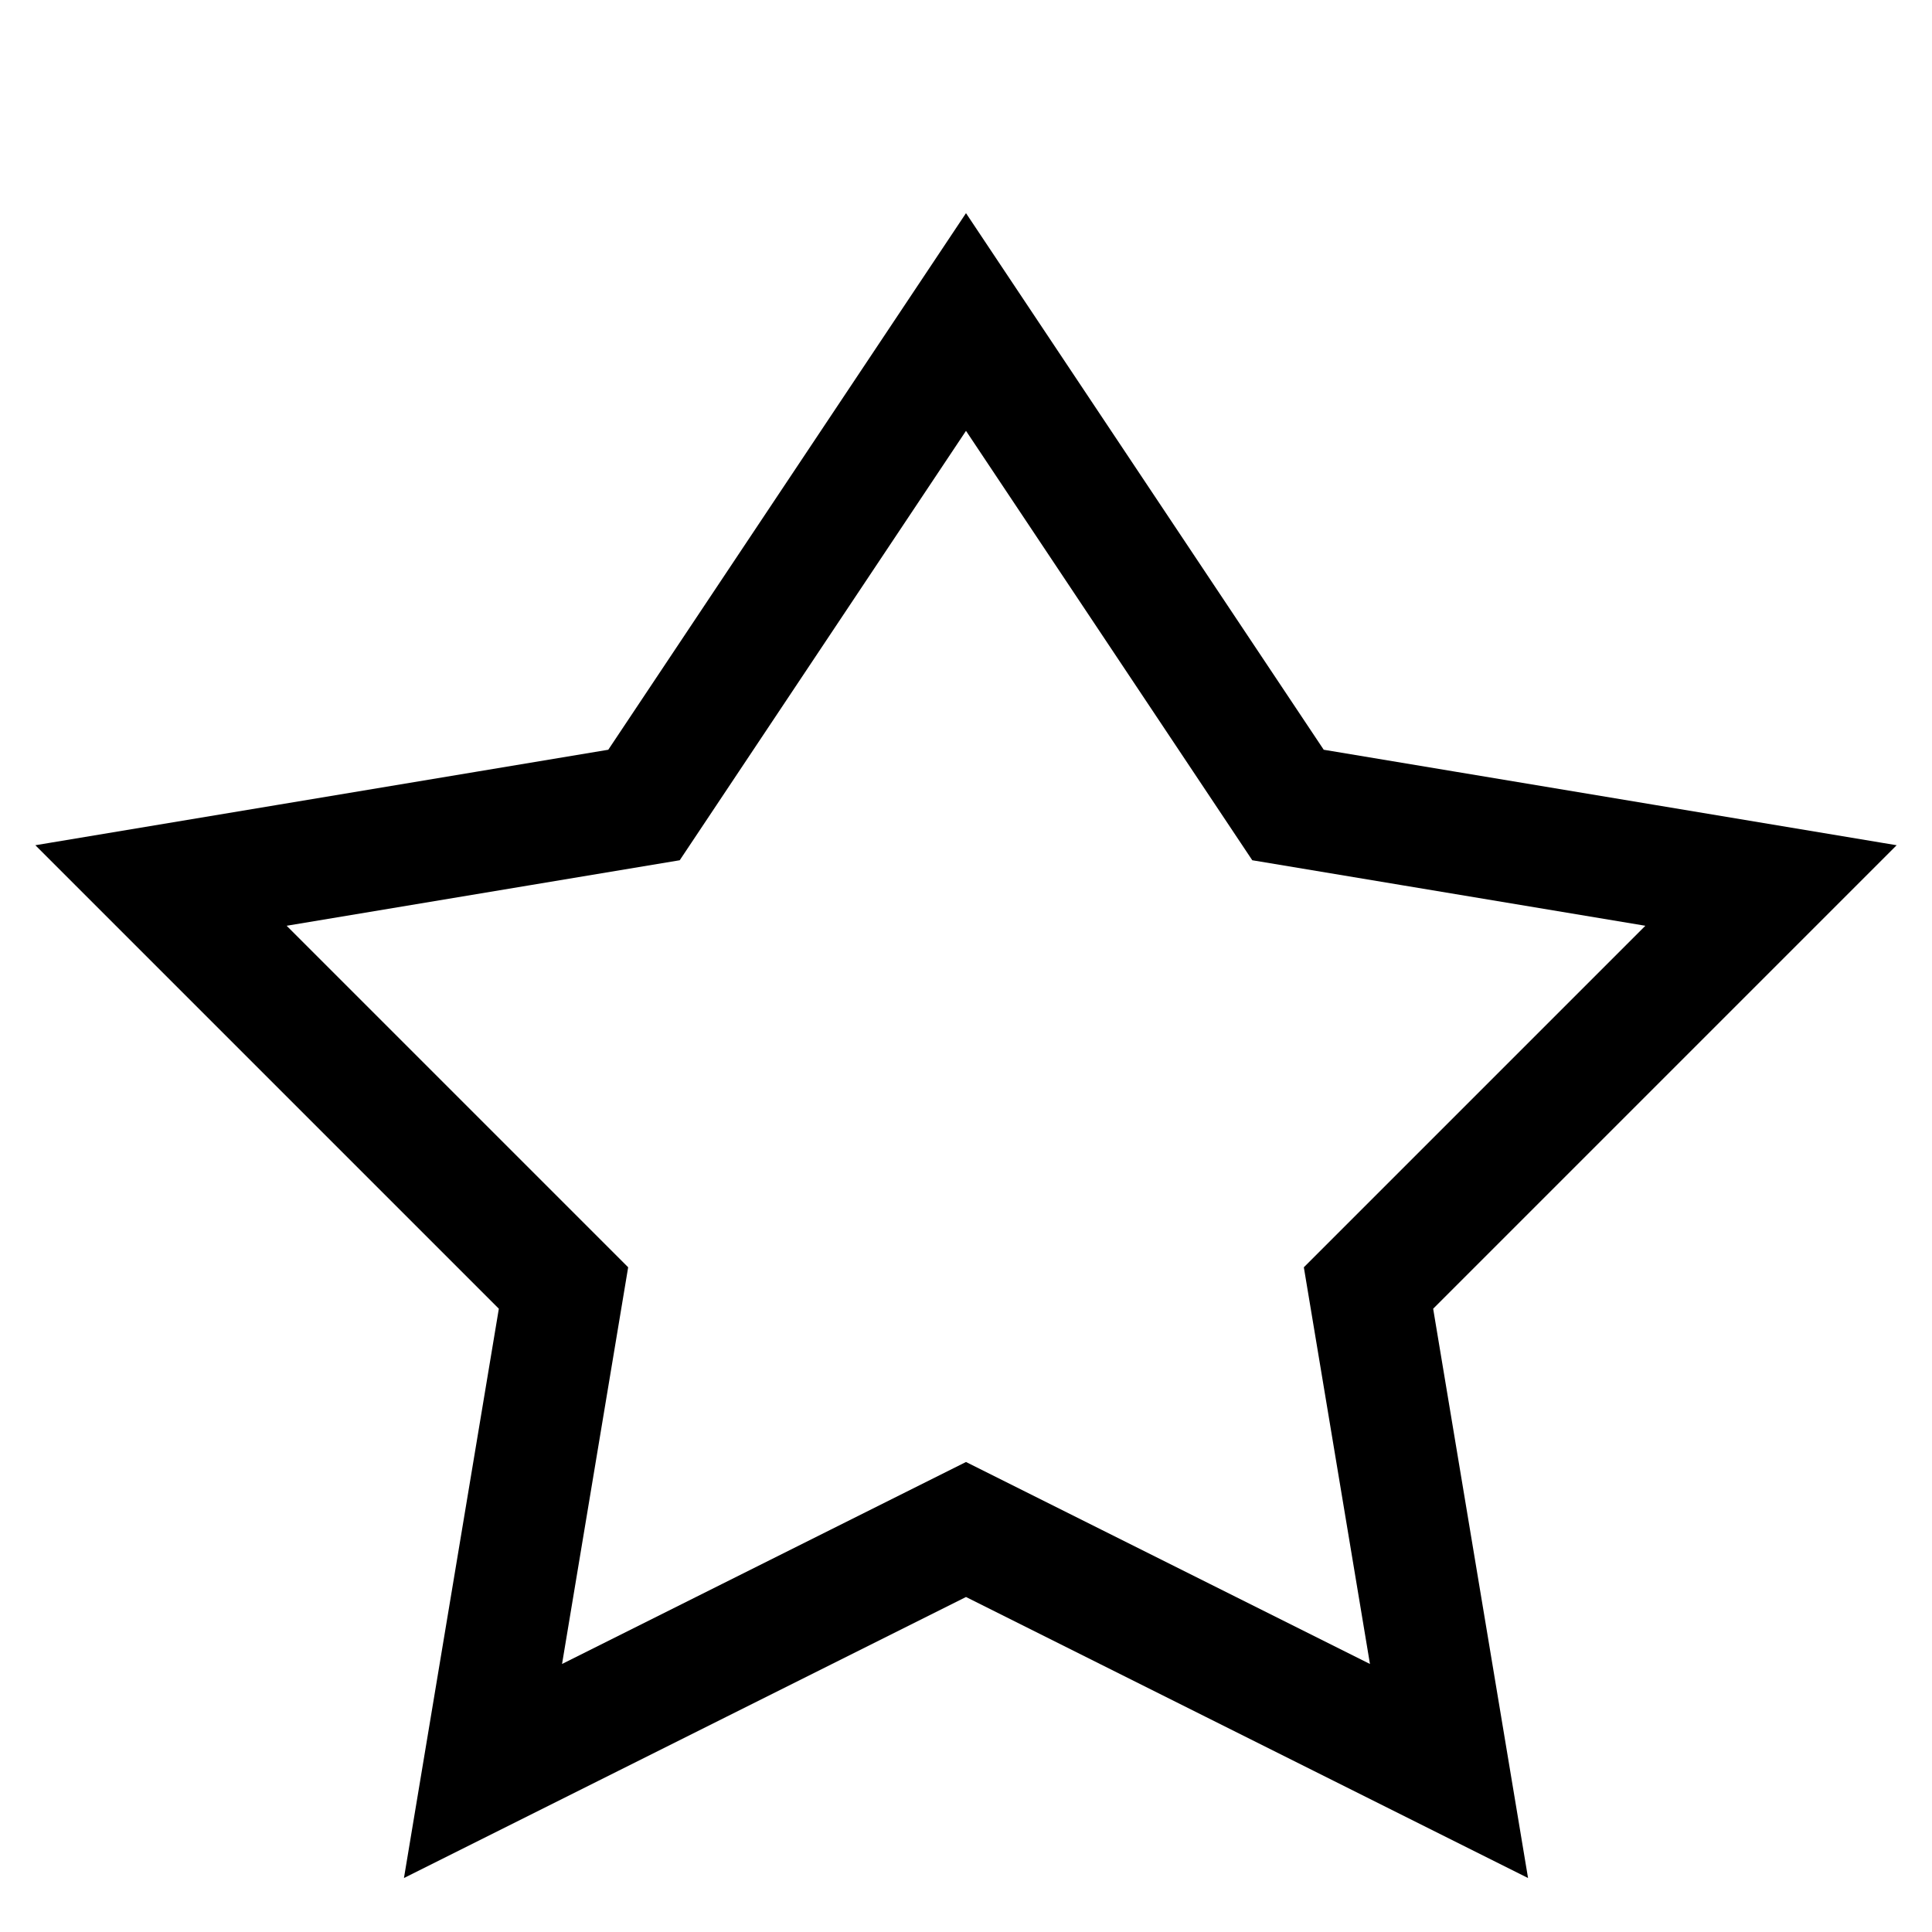
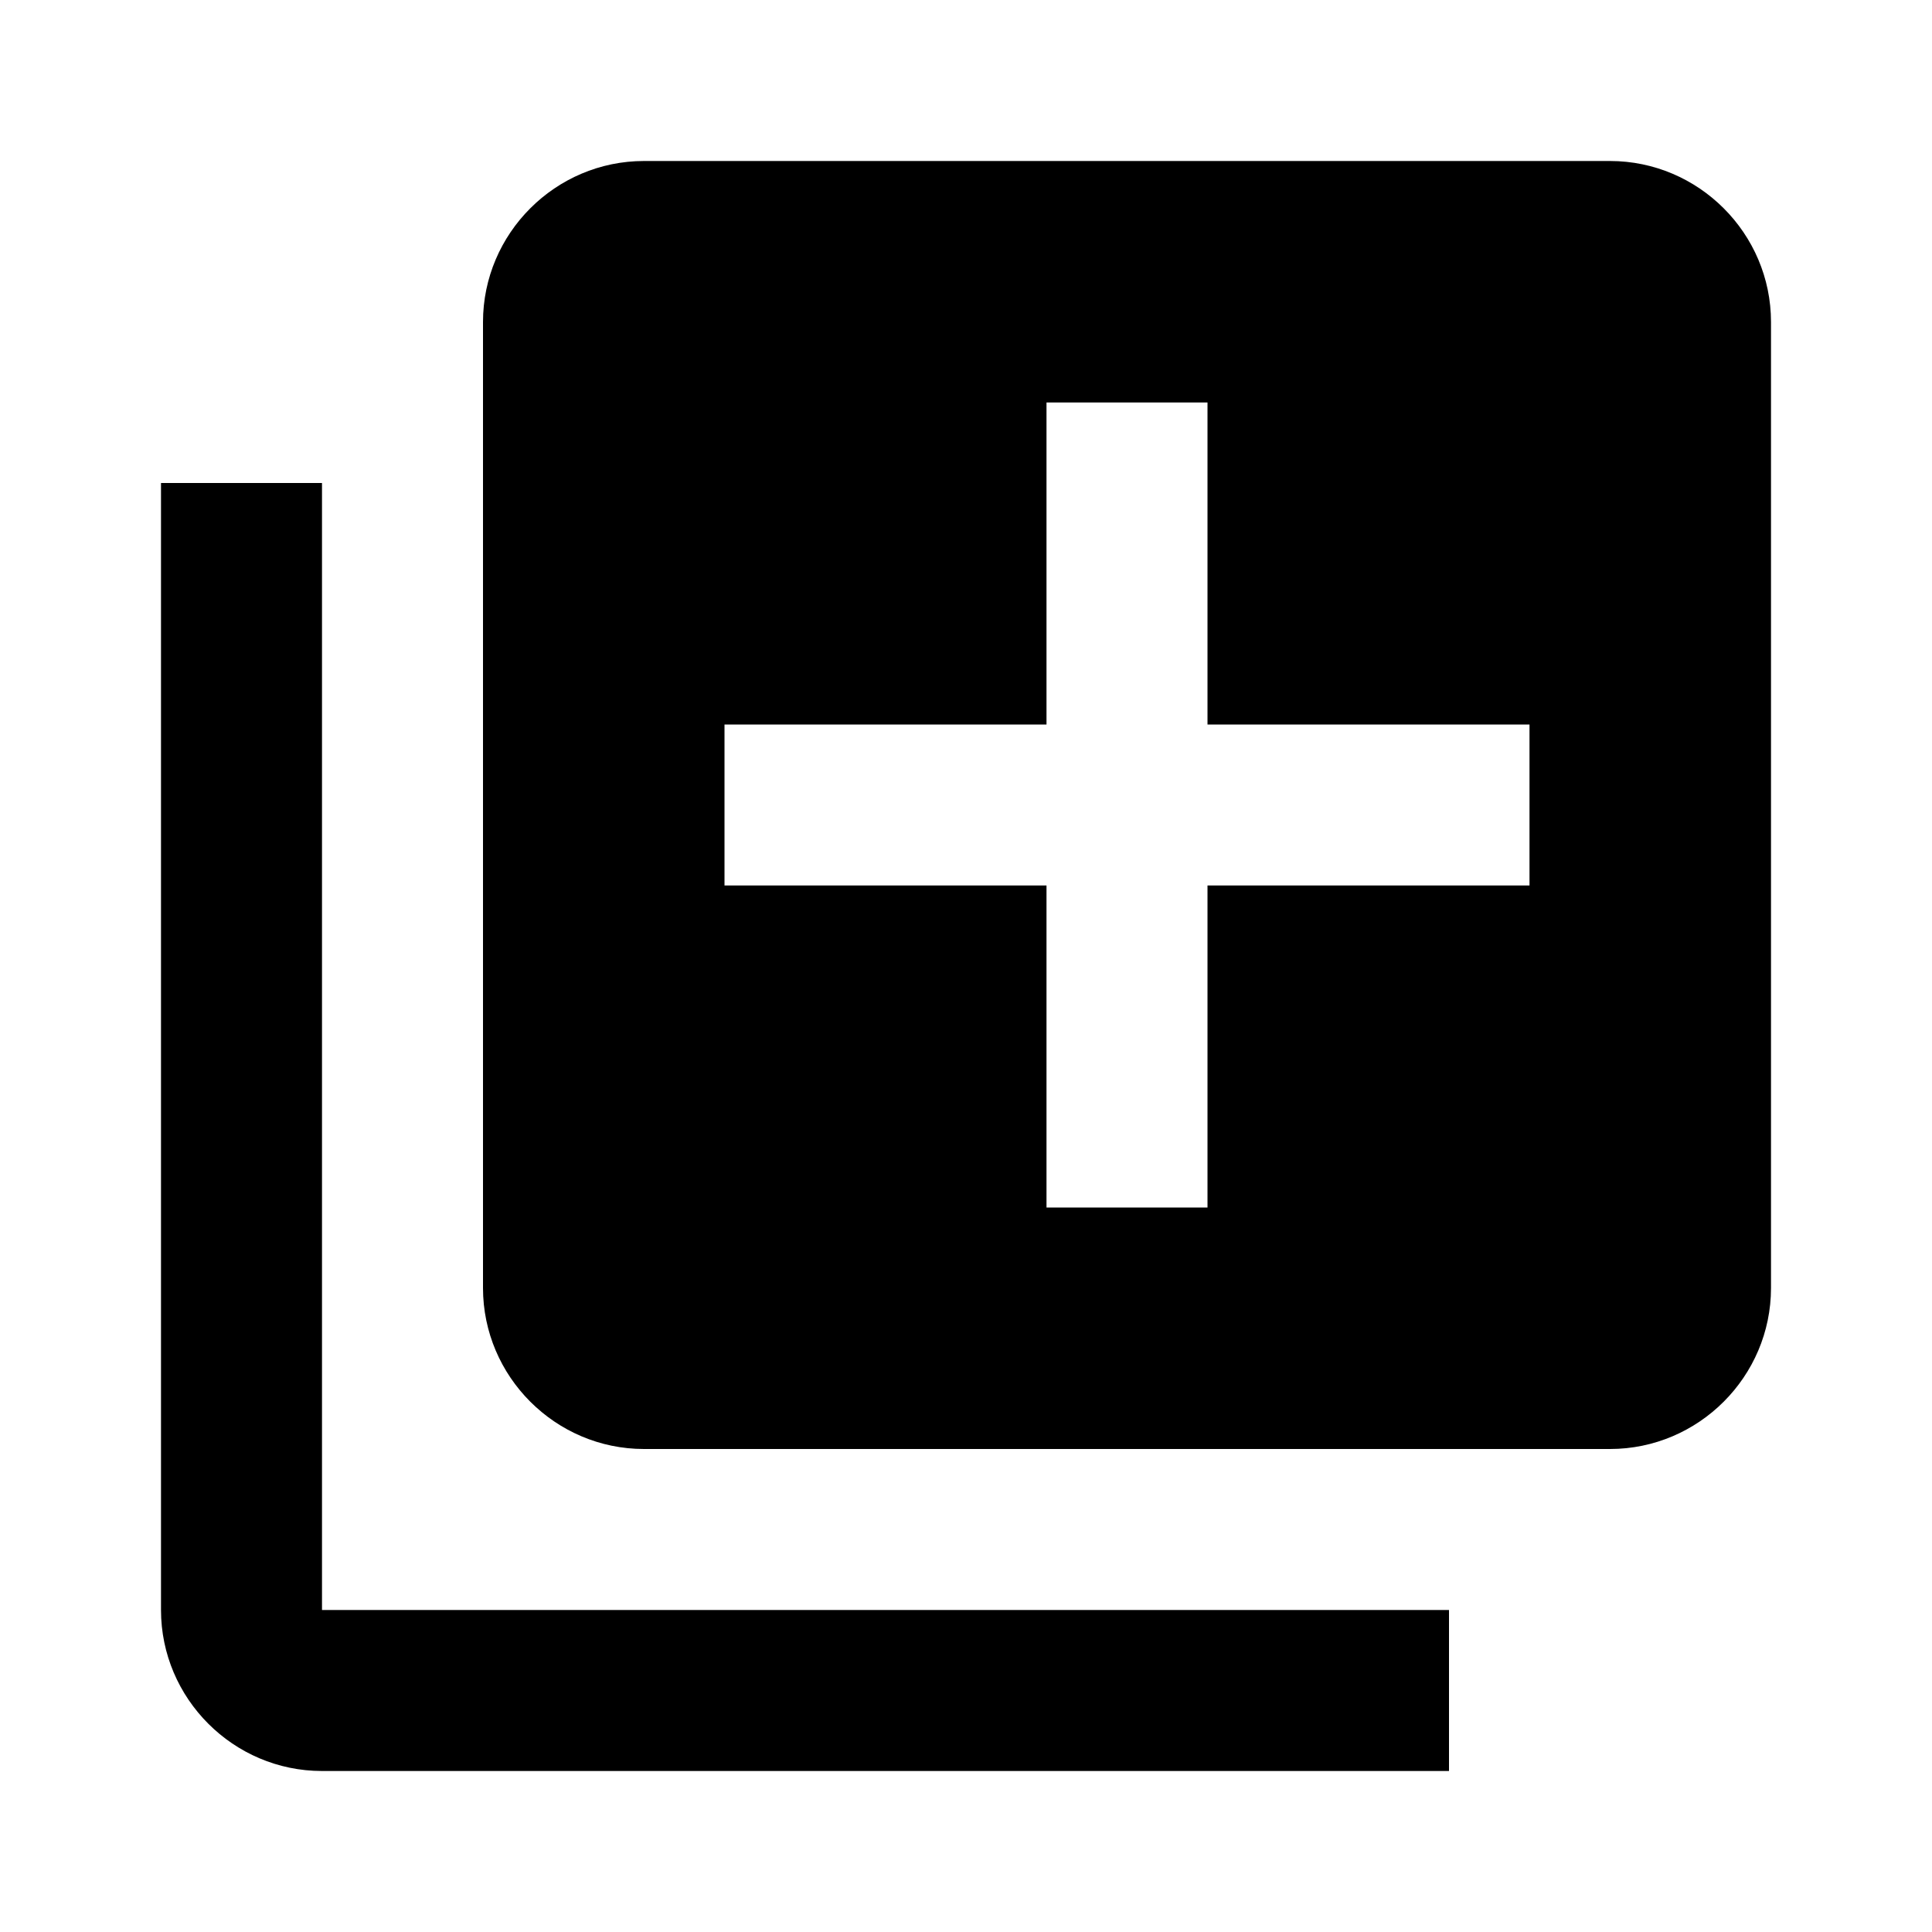
- <svg xmlns="http://www.w3.org/2000/svg" viewBox="0 0 24 24" fill="none">
-   <polygon points="12,4 16,10 22,11 17,16 18,22 12,19 6,22 7,16 2,11 8,10" stroke="currentColor" stroke-width="1.5" fill="none" />
+ <svg xmlns="http://www.w3.org/2000/svg" width="24" height="24" viewBox="0 0 24 24">
+   <path d="M4 6H2v14c0 1.1.9 2 2 2h14v-2H4V6zm16-4H8c-1.1 0-2 .9-2 2v12c0 1.1.9 2 2 2h12c1.1 0 2-.9 2-2V4c0-1.1-.9-2-2-2zm-1 9h-4v4h-2v-4H9V9h4V5h2v4h4v2z" fill="currentColor" />
</svg>
